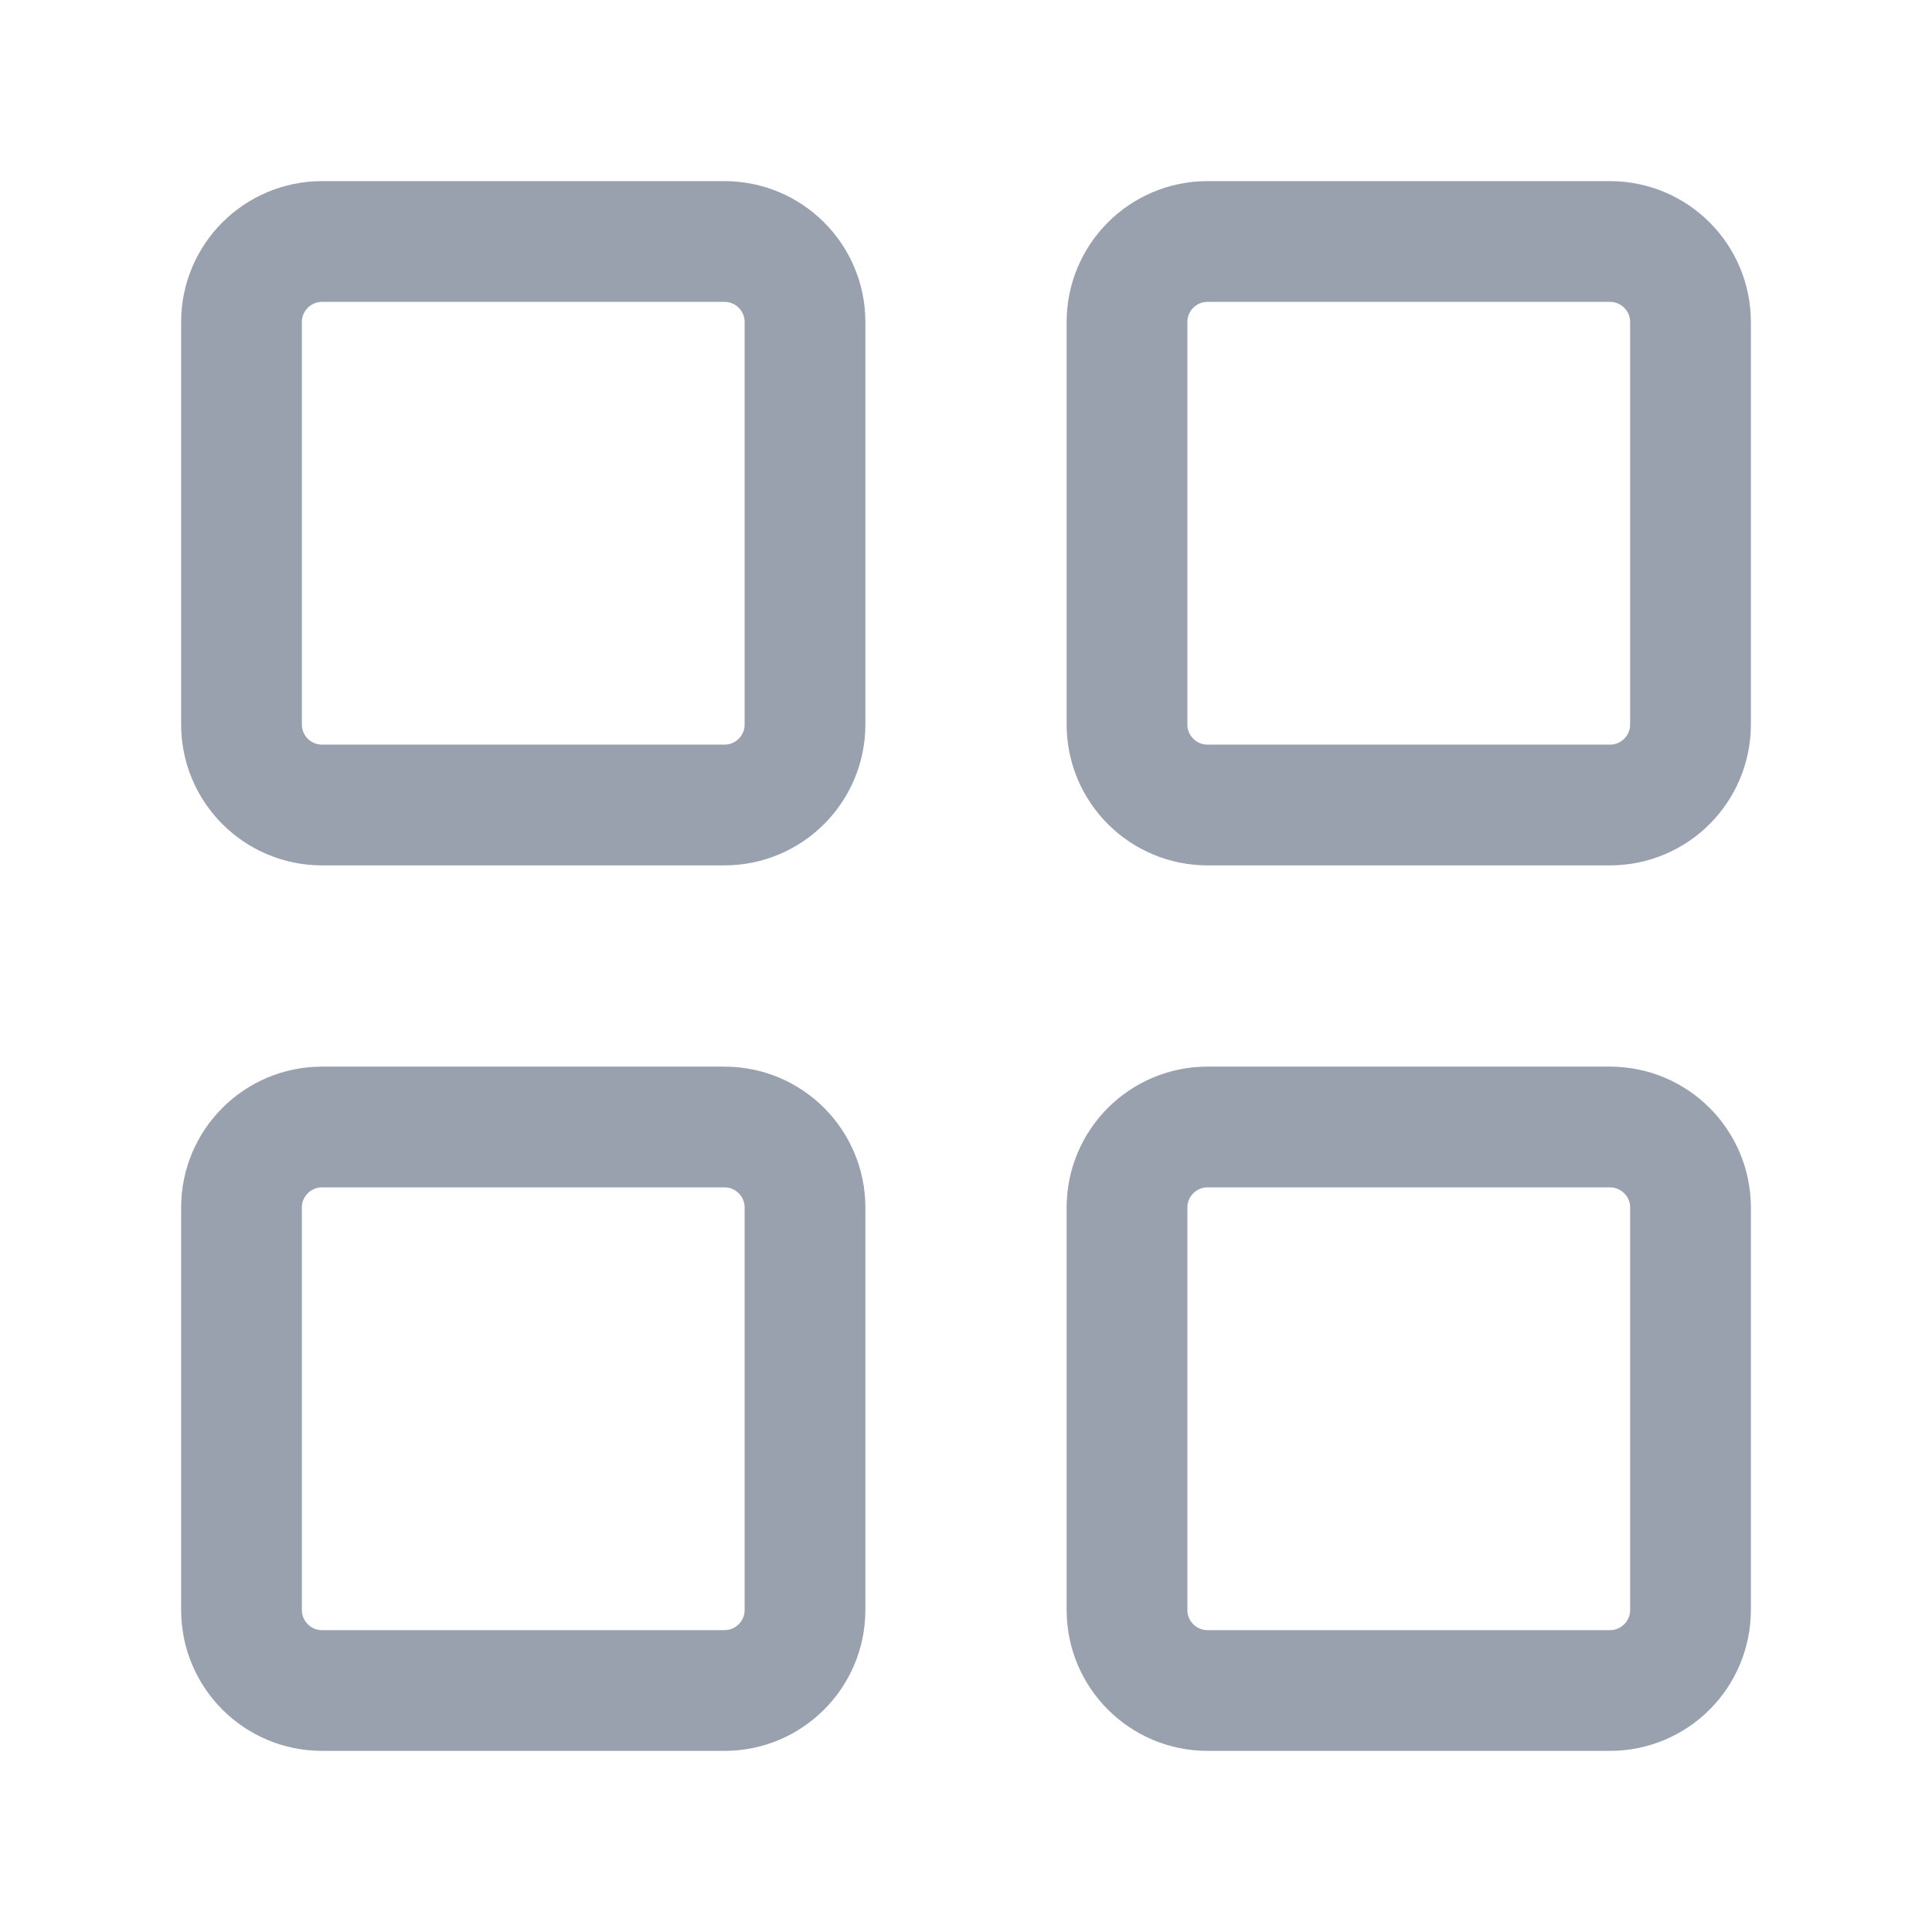
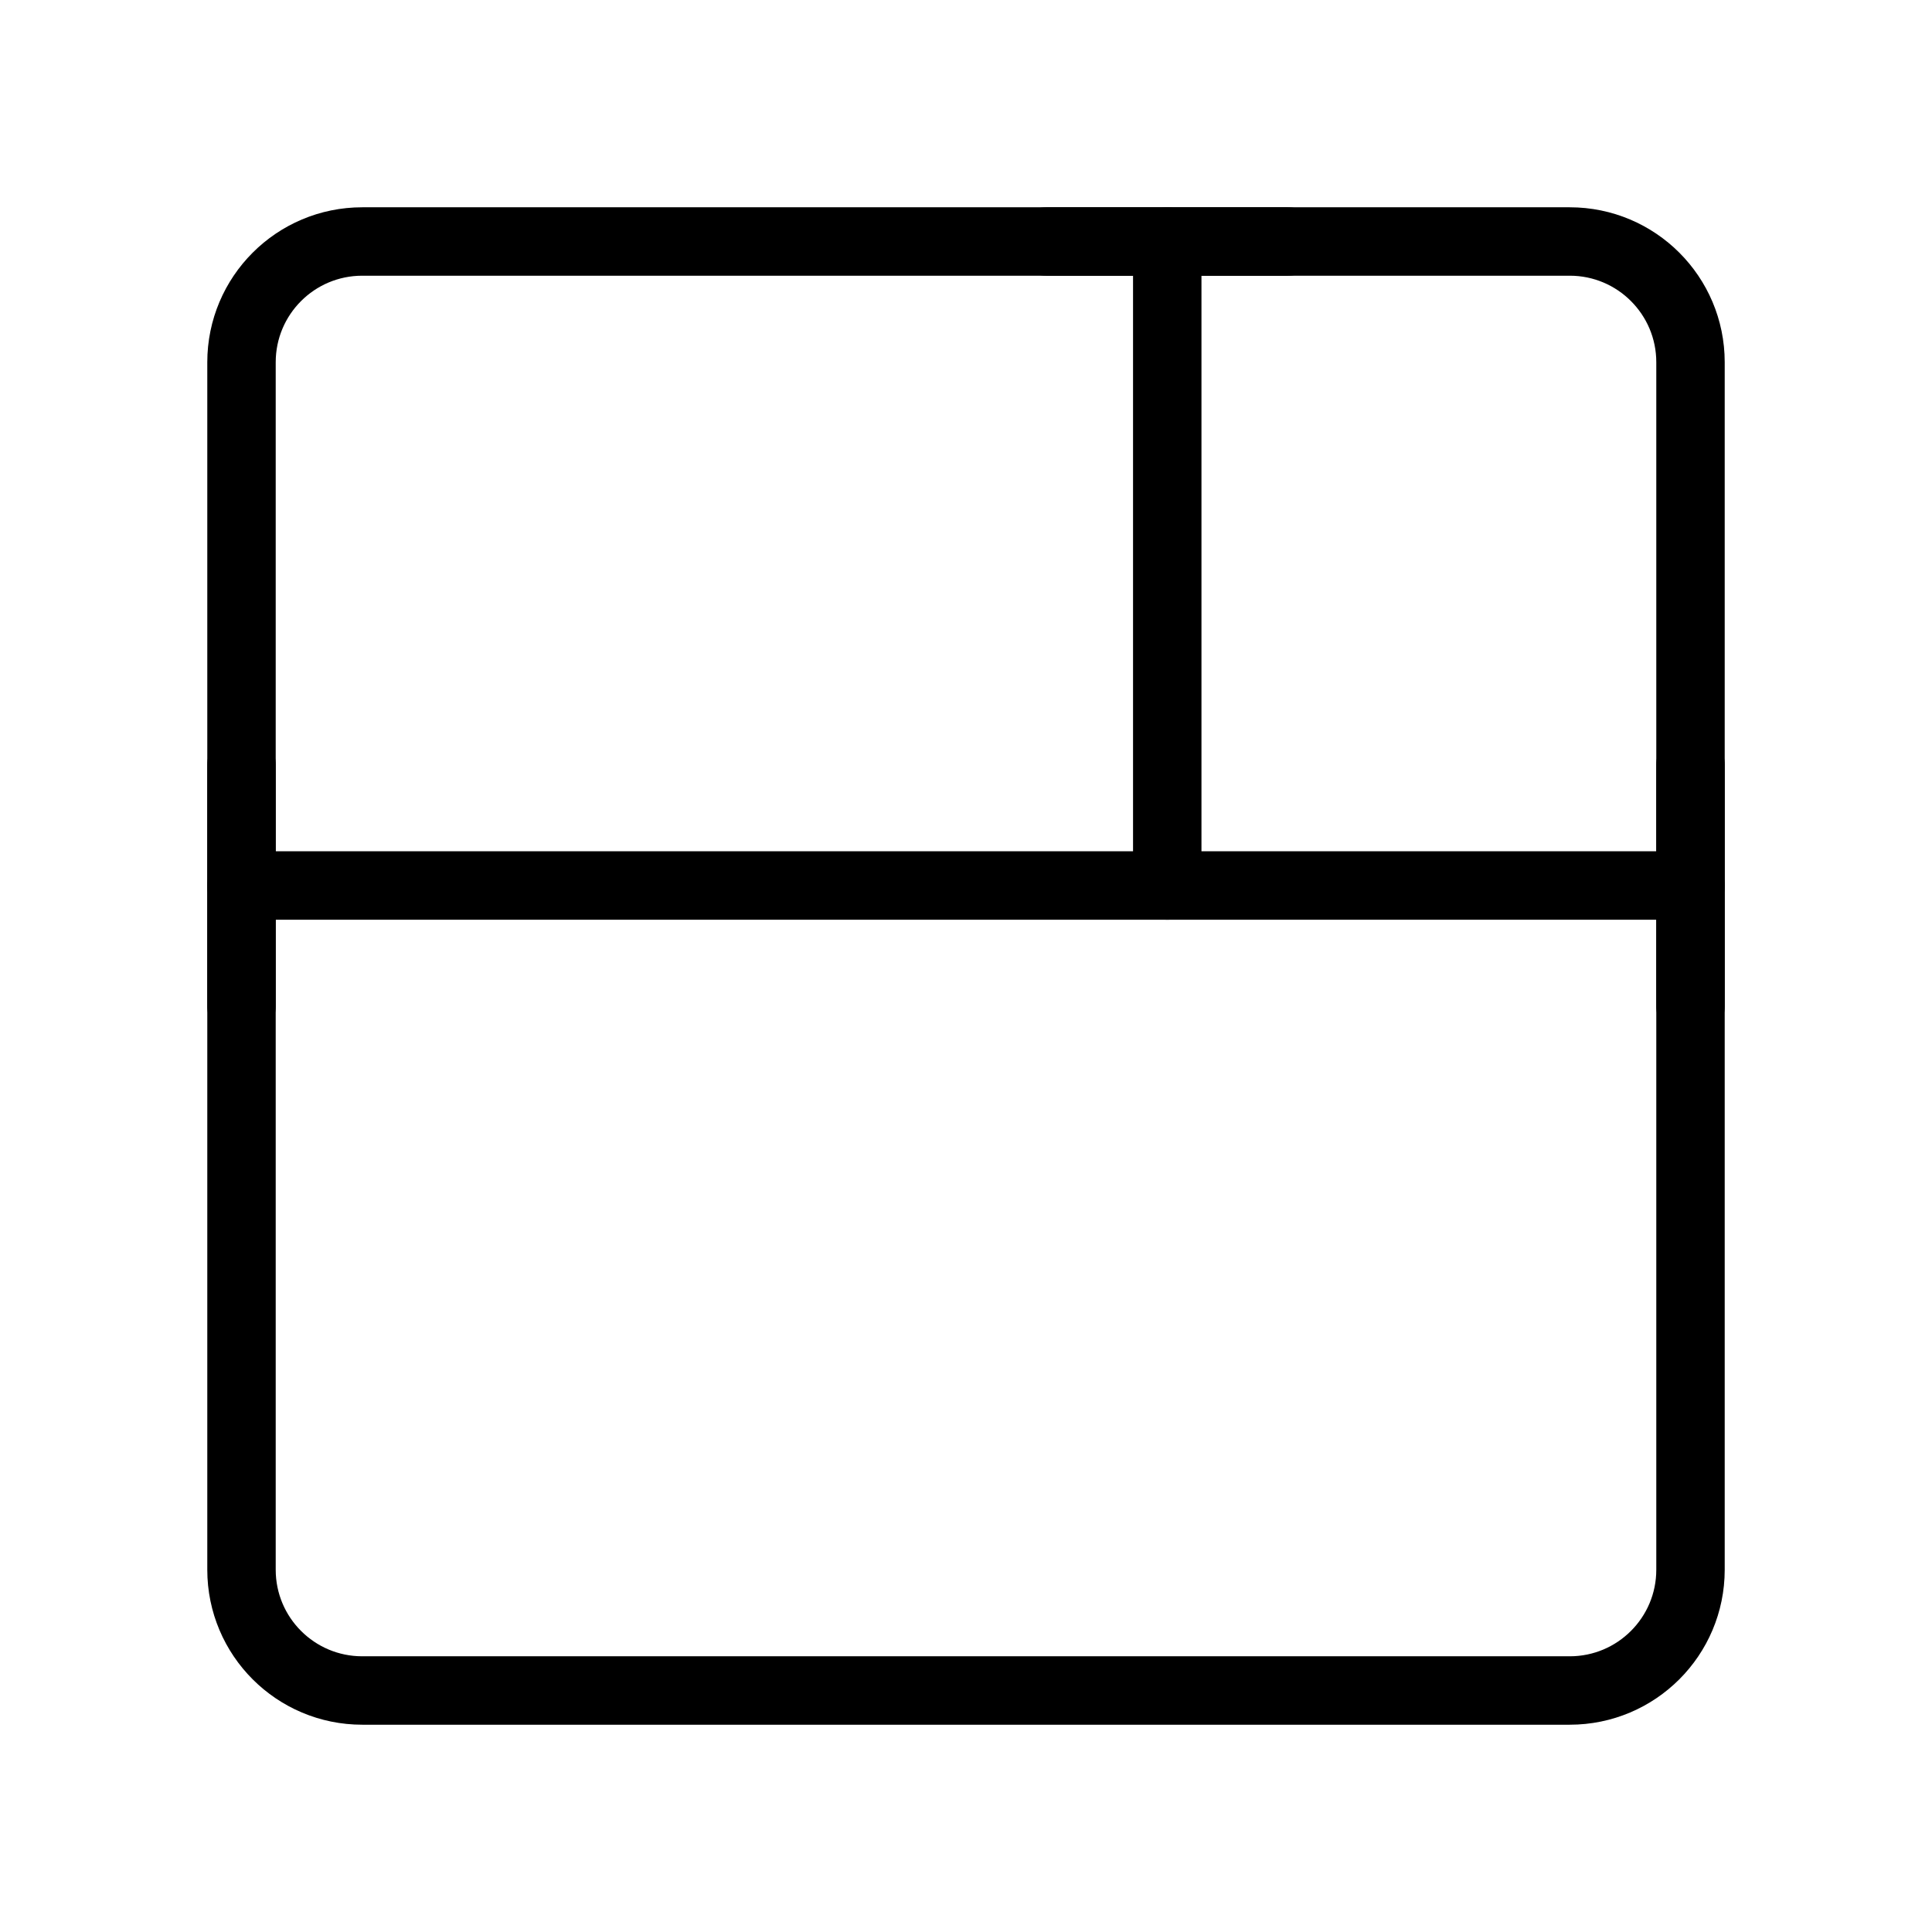
- <svg xmlns="http://www.w3.org/2000/svg" preserveAspectRatio="none" overflow="visible" style="display: block;" width="18" height="18" viewBox="0 0 18 18" fill="none">
-   <g id="Icon">
-     <path id="Vector" d="M6.75 2.25H3C2.586 2.25 2.25 2.586 2.25 3V6.75C2.25 7.164 2.586 7.5 3 7.5H6.75C7.164 7.5 7.5 7.164 7.5 6.75V3C7.5 2.586 7.164 2.25 6.75 2.25Z" stroke="#99A1AF" stroke-width="1.125" stroke-linecap="round" stroke-linejoin="round" />
-     <path id="Vector_2" d="M15 2.25H11.25C10.836 2.25 10.5 2.586 10.5 3V6.75C10.5 7.164 10.836 7.5 11.25 7.5H15C15.414 7.5 15.75 7.164 15.75 6.75V3C15.75 2.586 15.414 2.25 15 2.25Z" stroke="#99A1AF" stroke-width="1.125" stroke-linecap="round" stroke-linejoin="round" />
-     <path id="Vector_3" d="M15 10.5H11.25C10.836 10.5 10.5 10.836 10.5 11.25V15C10.5 15.414 10.836 15.75 11.25 15.75H15C15.414 15.75 15.75 15.414 15.75 15V11.25C15.75 10.836 15.414 10.5 15 10.5Z" stroke="#99A1AF" stroke-width="1.125" stroke-linecap="round" stroke-linejoin="round" />
-     <path id="Vector_4" d="M6.75 10.5H3C2.586 10.5 2.25 10.836 2.25 11.25V15C2.25 15.414 2.586 15.75 3 15.75H6.75C7.164 15.75 7.5 15.414 7.5 15V11.25C7.5 10.836 7.164 10.5 6.75 10.5Z" stroke="#99A1AF" stroke-width="1.125" stroke-linecap="round" stroke-linejoin="round" />
-   </g>
+ <svg xmlns="http://www.w3.org/2000/svg" width="18" height="18" viewBox="0 0 48 48" fill="none">
+   <rect x="6" y="6" width="36" height="36" rx="3" fill="none" stroke="currentColor" stroke-width="1.7" stroke-linejoin="round" />
+   <path d="M6 22L42 22" stroke="currentColor" stroke-width="1.7" stroke-linecap="round" stroke-linejoin="round" />
+   <path d="M29 22V6" stroke="currentColor" stroke-width="1.7" stroke-linecap="round" stroke-linejoin="round" />
+   <path d="M26 6H32" stroke="currentColor" stroke-width="1.7" stroke-linecap="round" stroke-linejoin="round" />
+   <path d="M6 19V25" stroke="currentColor" stroke-width="1.7" stroke-linecap="round" stroke-linejoin="round" />
+   <path d="M42 19V25" stroke="currentColor" stroke-width="1.7" stroke-linecap="round" stroke-linejoin="round" />
</svg>
